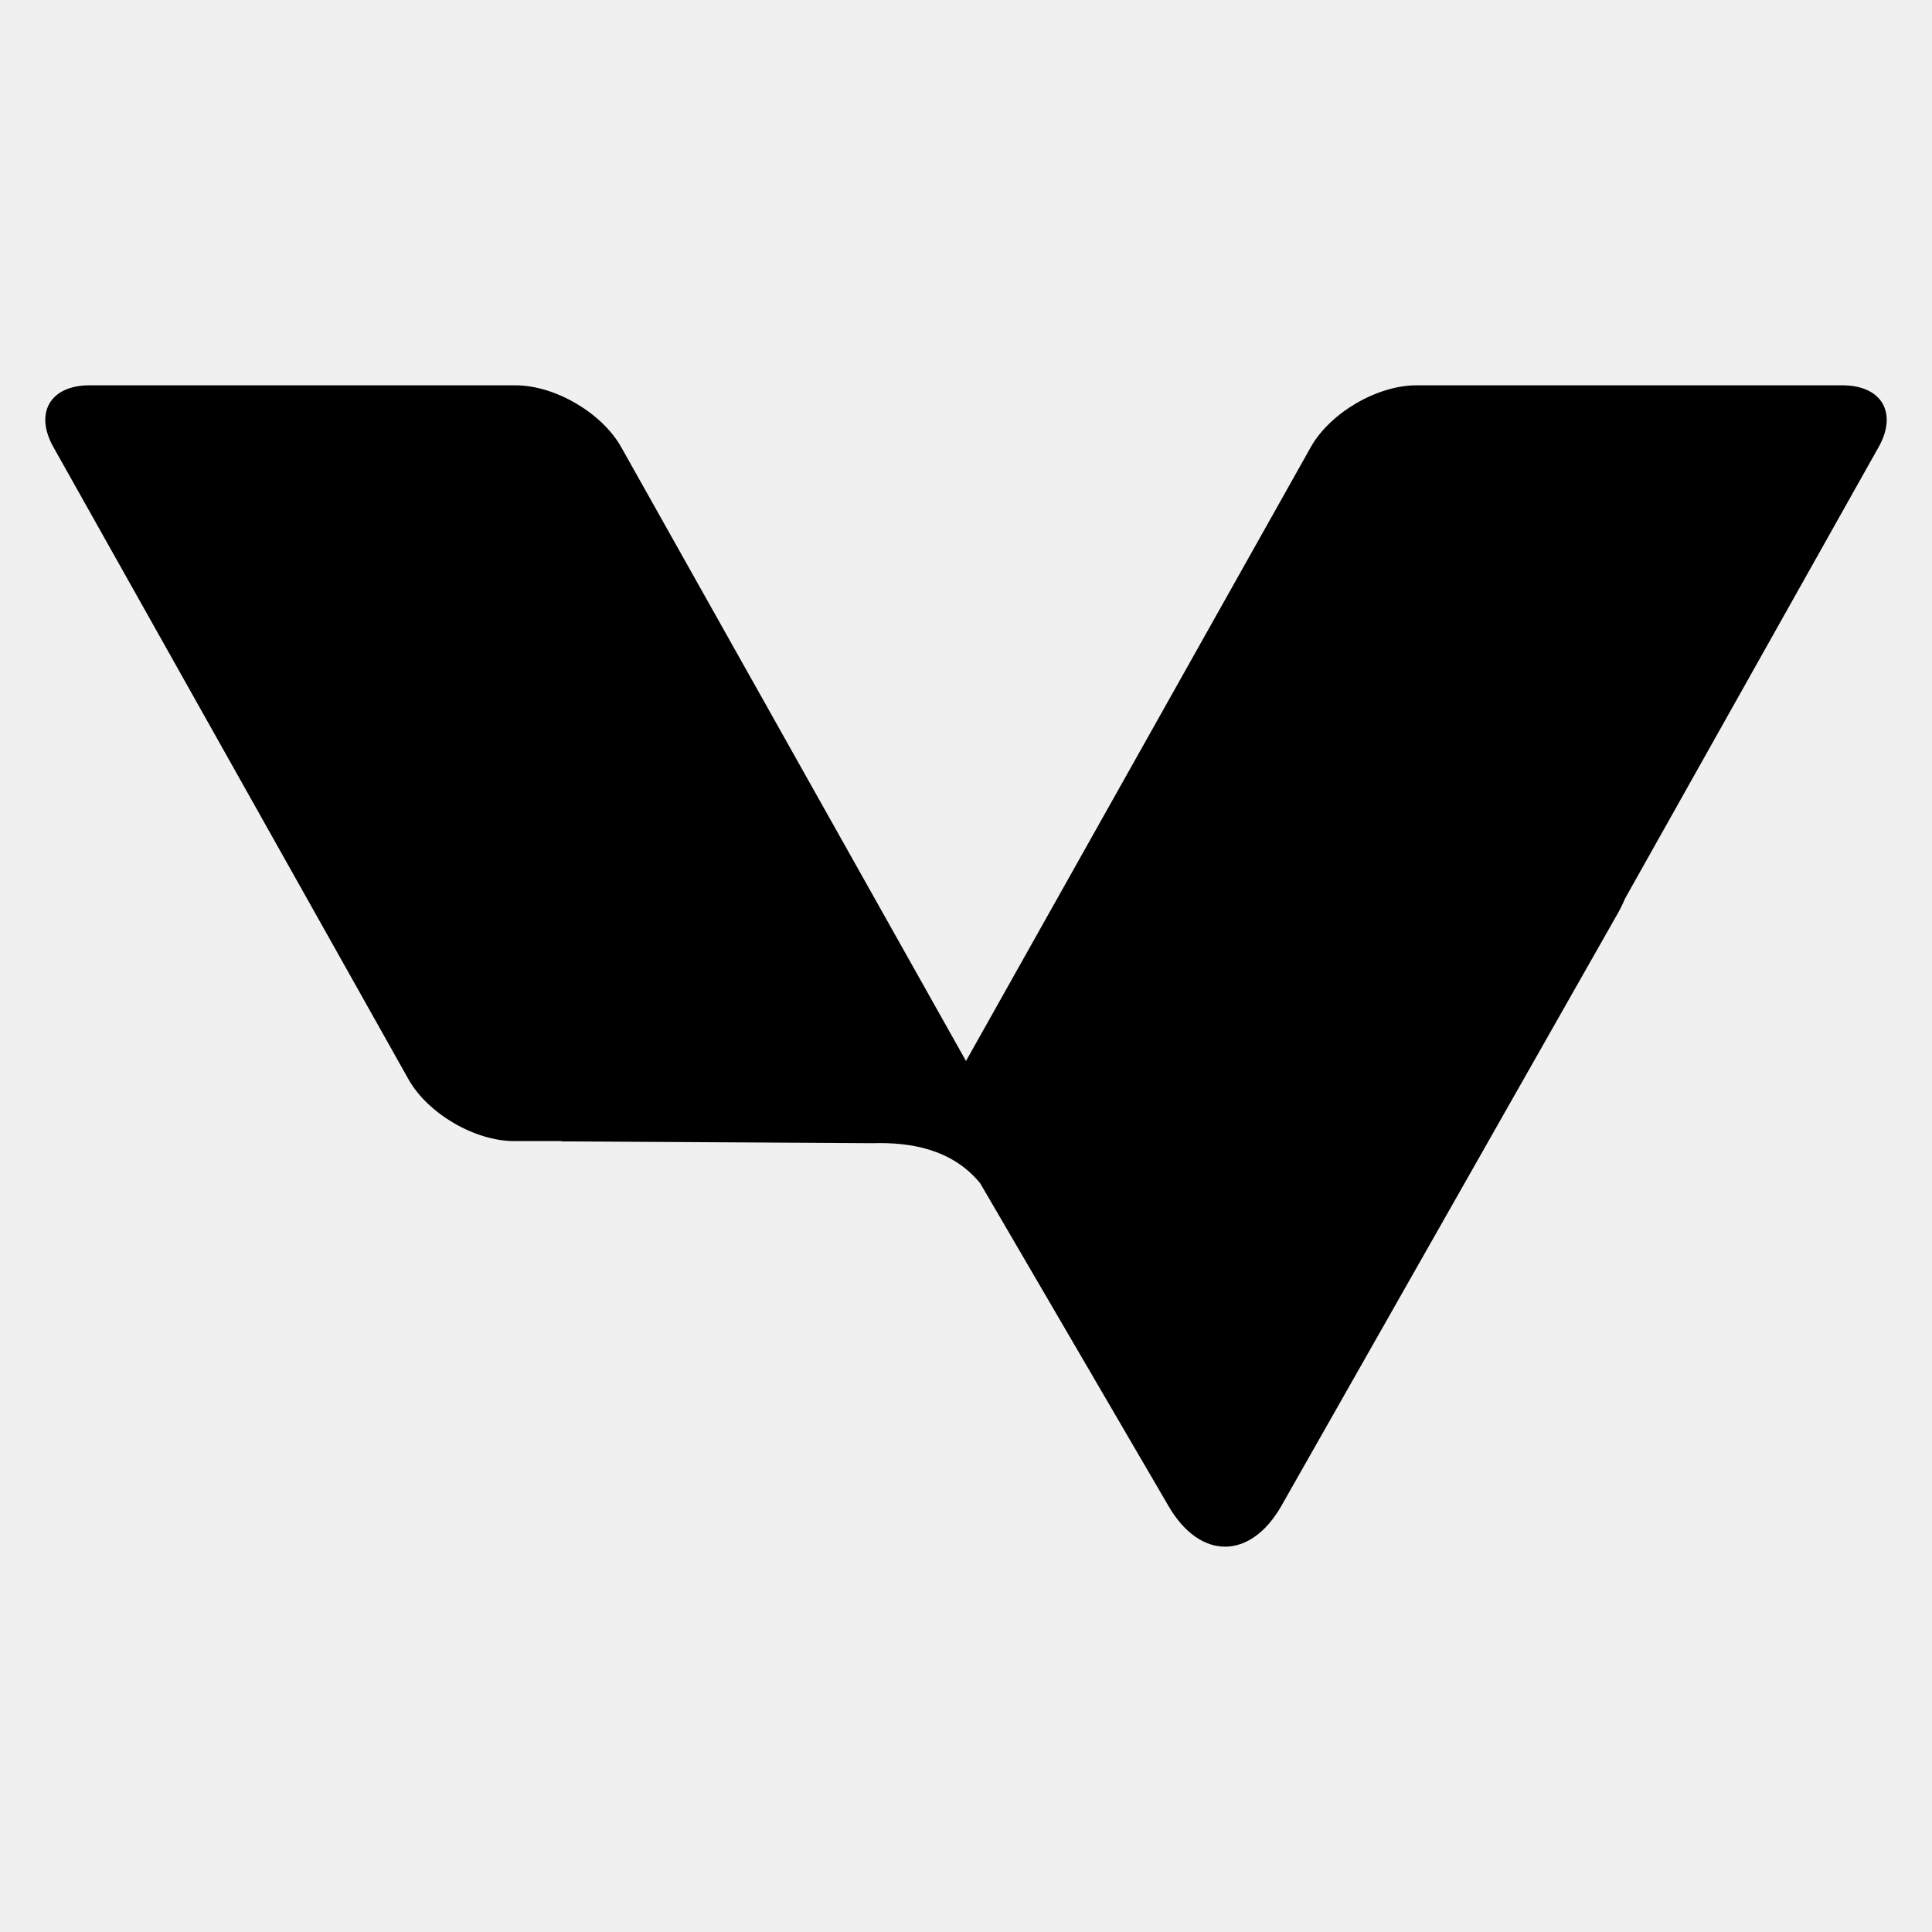
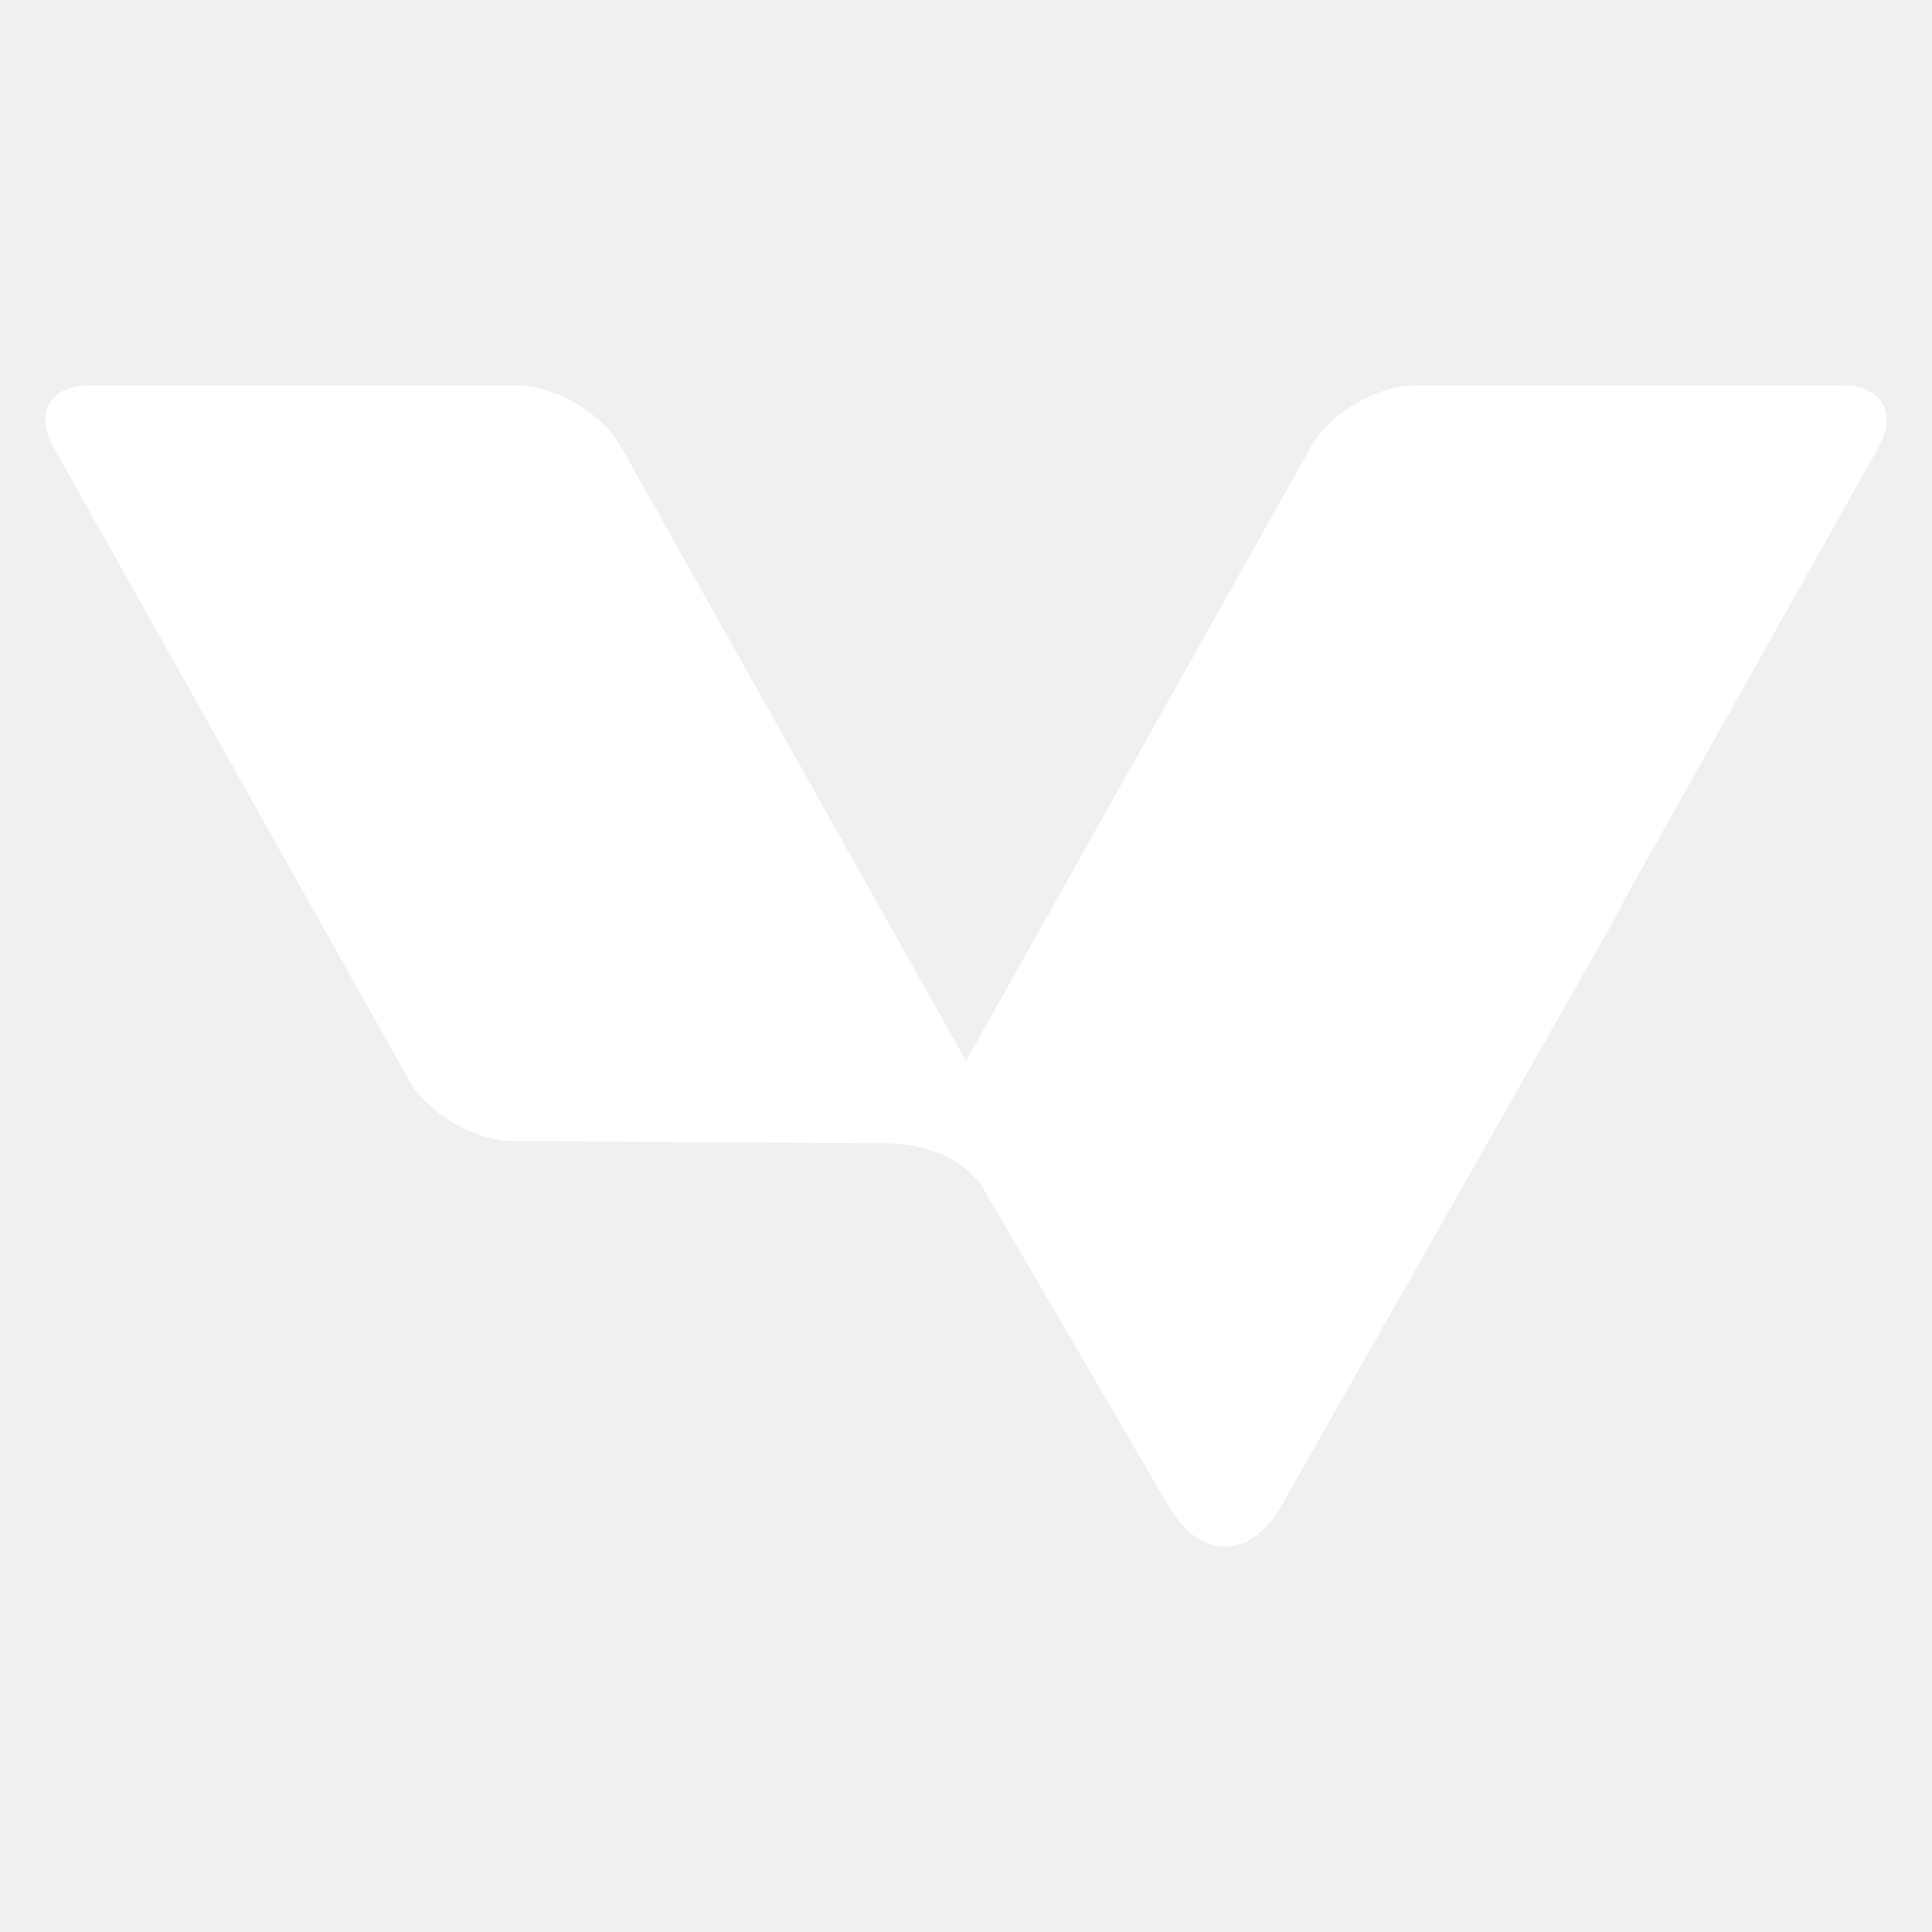
- <svg xmlns="http://www.w3.org/2000/svg" fill="black" width="512" height="512" viewBox="0 0 135.467 135.467" version="1.1">
+ <svg xmlns="http://www.w3.org/2000/svg" fill="white" width="512" height="512" viewBox="0 0 135.467 135.467" version="1.1">
  <path d="m 6.278,27.017 c -2.752,0 -3.882,1.931 -2.534,4.33 l 24.9,44.333 c 1.347,2.399 4.647,4.33 7.399,4.33 h 3.392 l -0.165,0.021 21.923,0.127 c 2.582,-0.078 5.556,0.384 7.538,2.814 l 13.211,22.643 c 2.215,3.796 5.745,3.776 7.916,-0.046 L 113.428,64.056 c 0.192,-0.338 0.365,-0.694 0.522,-1.065 L 131.724,31.348 c 1.347,-2.399 0.217,-4.33 -2.535,-4.33 H 99.31 c -2.752,0 -6.052,1.931 -7.399,4.33 L 67.733,74.395 43.555,31.348 c -1.347,-2.399 -4.647,-4.33 -7.399,-4.33 z" />
</svg>
